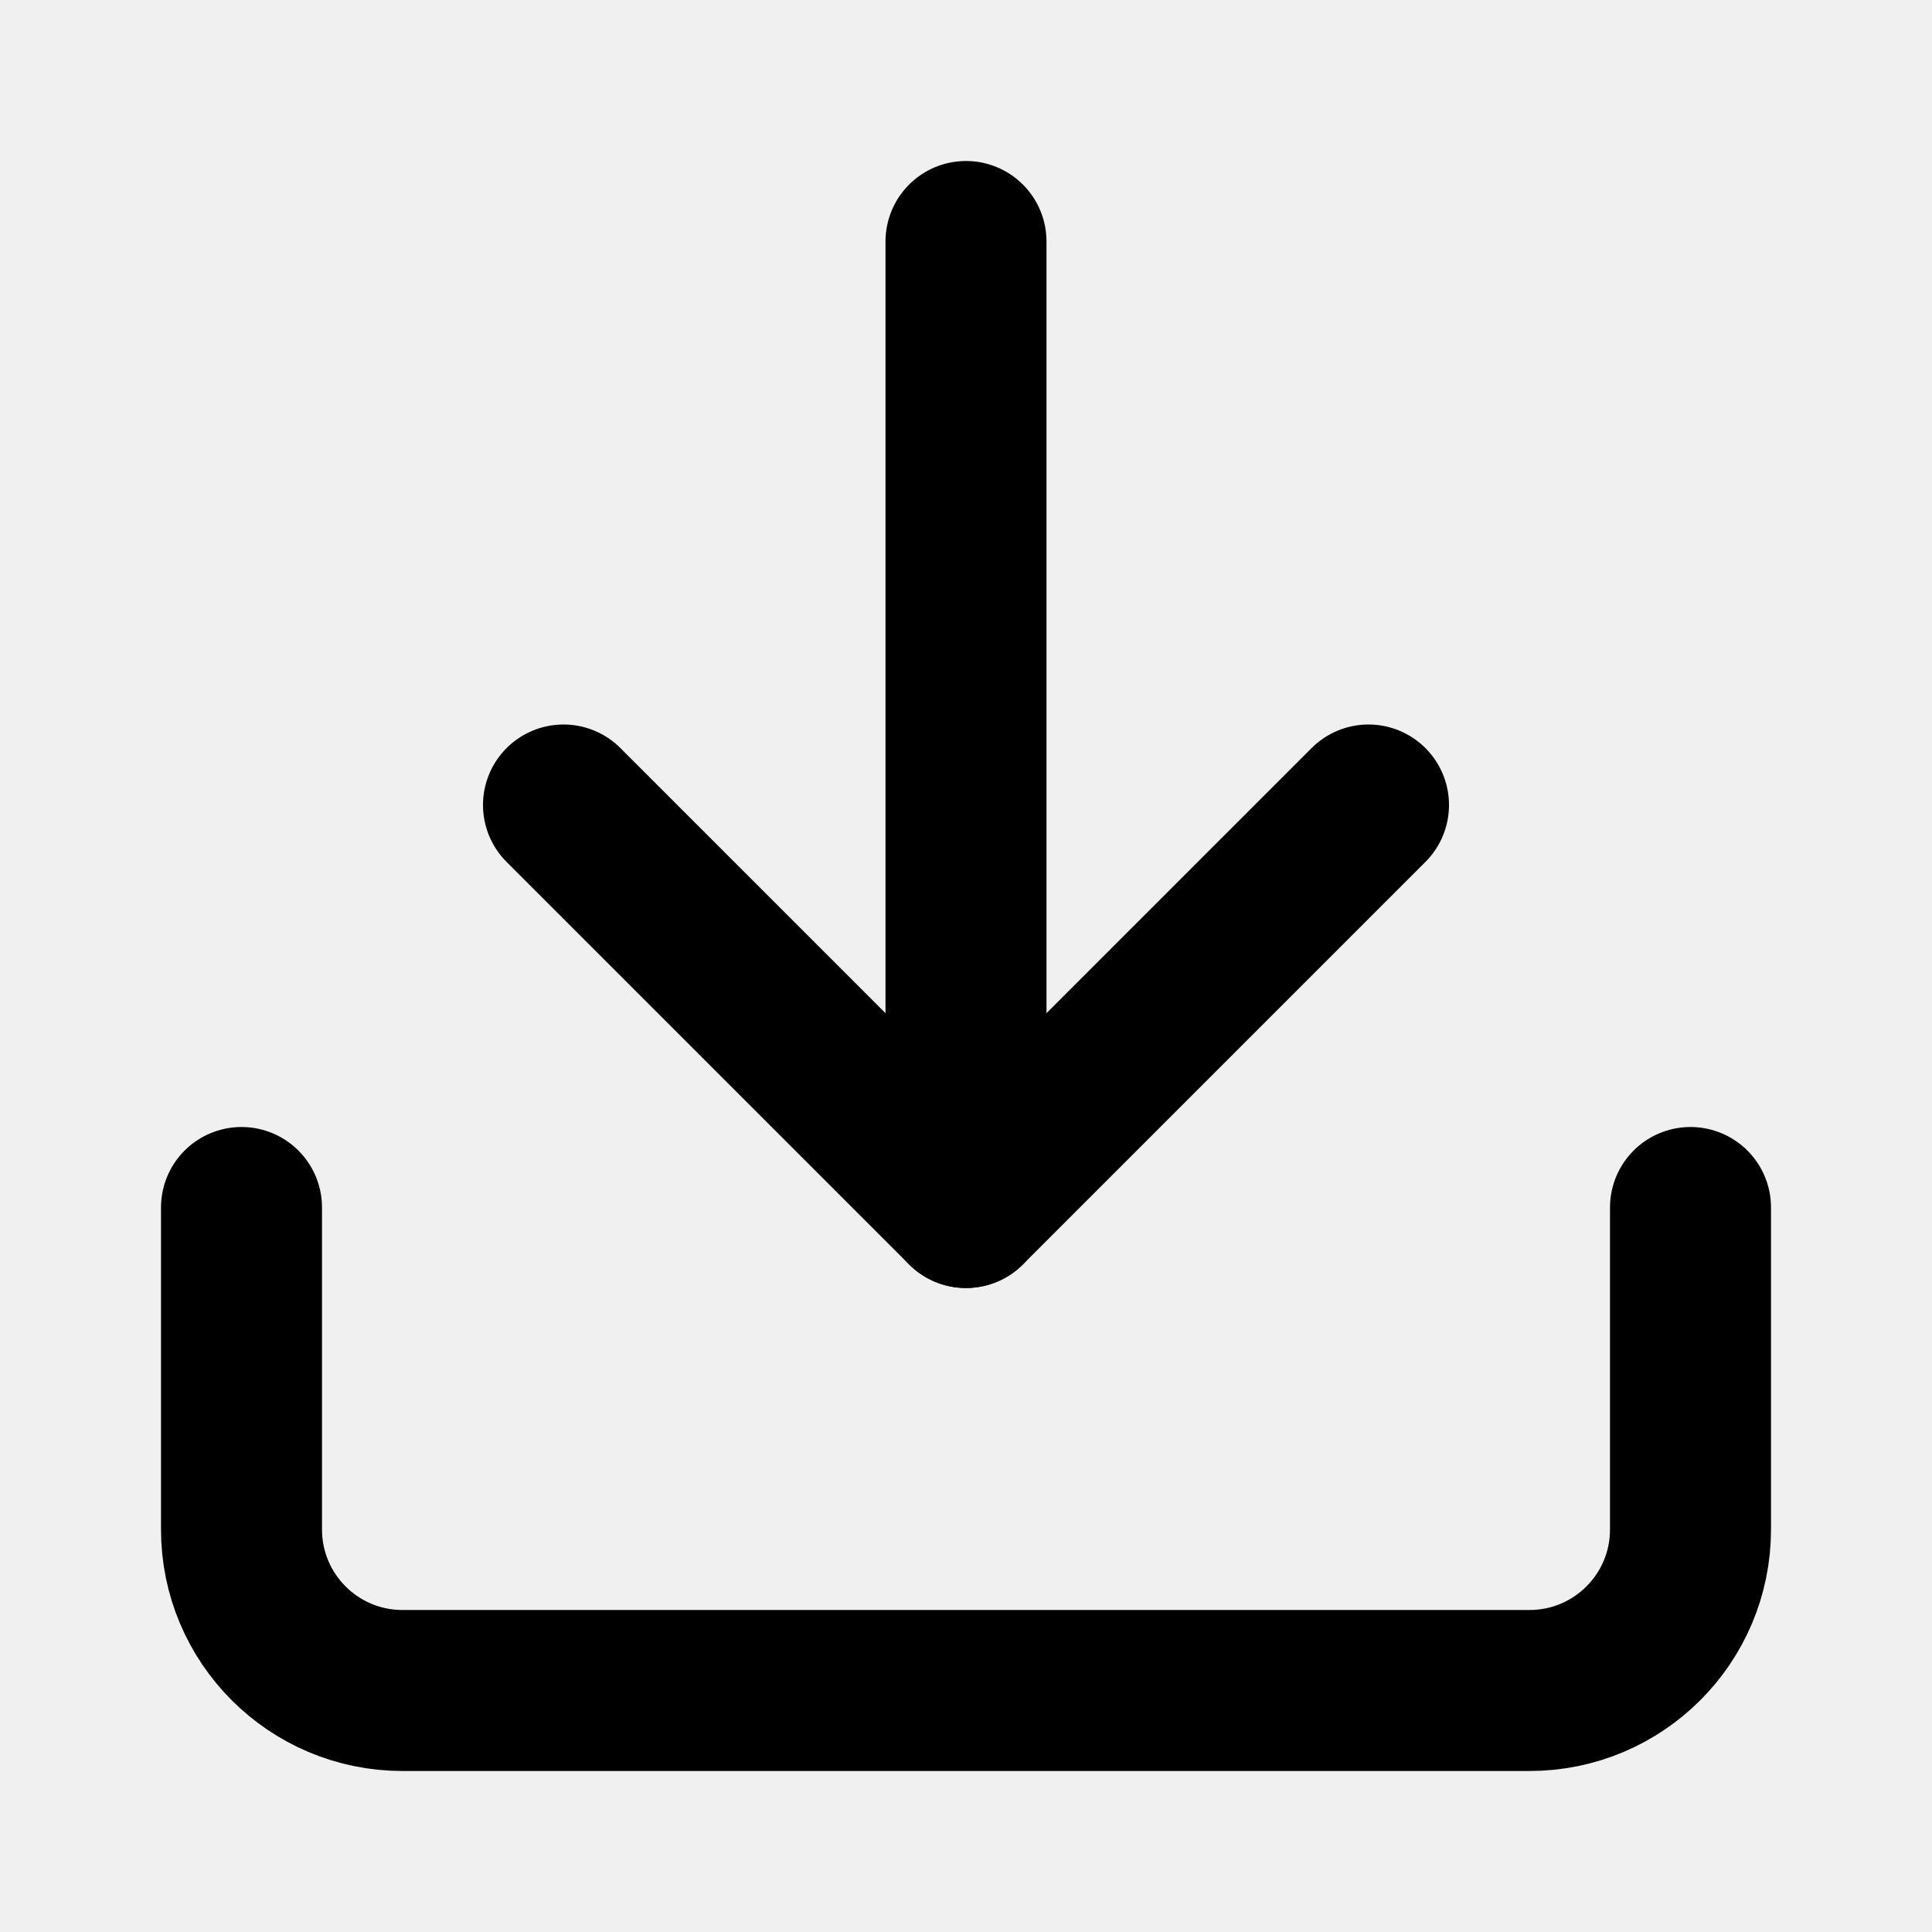
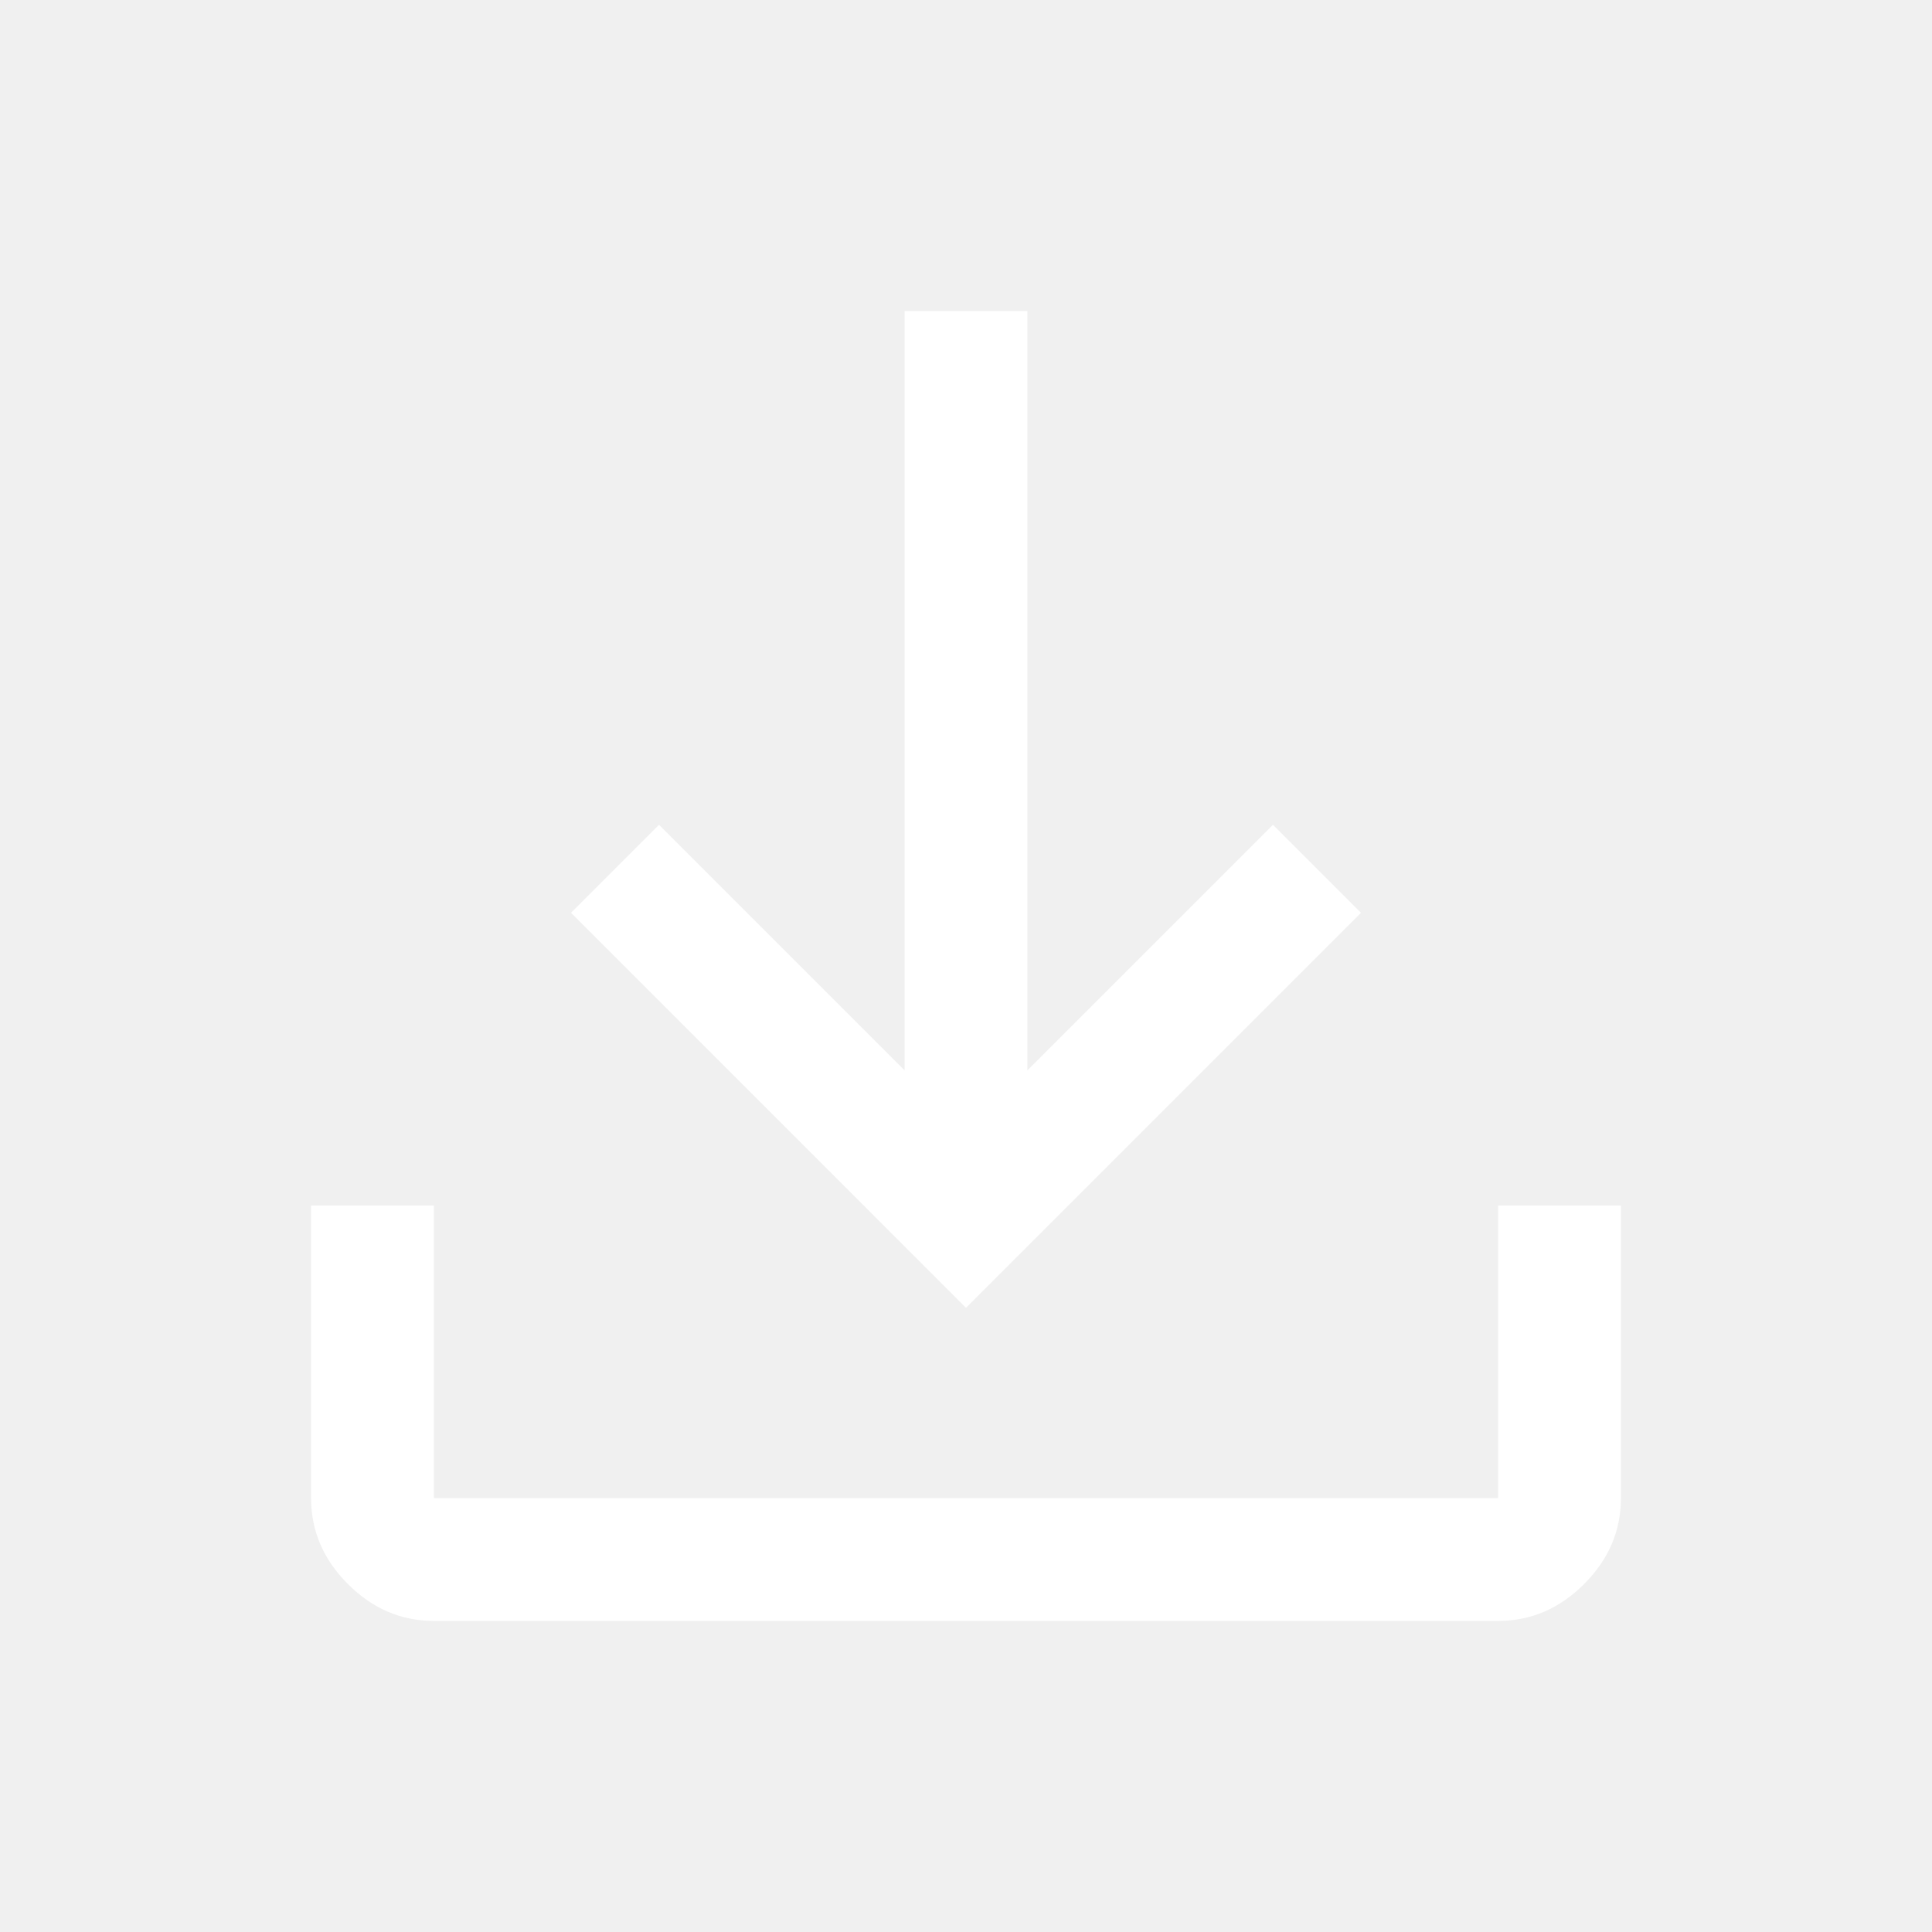
- <svg xmlns="http://www.w3.org/2000/svg" width="24" height="24" viewBox="0 0 24 24" fill="none" stroke="currentColor" stroke-width="2" stroke-linecap="round" stroke-linejoin="round" class="feather feather-download">
-   <path d="M21 15v4a2 2 0 0 1-2 2H5a2 2 0 0 1-2-2v-4" />
-   <polyline points="7 10 12 15 17 10" />
-   <line x1="12" y1="15" x2="12" y2="3" />
+ <svg xmlns="http://www.w3.org/2000/svg" height="48" viewBox="0 -960 960 960" width="48" version="1.1" id="svg4">
+   <defs id="defs8" />
+   <path d="m 480,-310.169 -196.271,-196.271 43.729,-43.729 122.034,122.034 v -377.288 h 61.017 v 377.288 l 122.034,-122.034 43.729,43.729 z m -264.407,155.593 q -24.407,0 -42.712,-18.305 -18.305,-18.305 -18.305,-42.712 v -145.424 h 61.017 v 145.424 h 528.814 v -145.424 h 61.017 v 145.424 q 0,24.407 -18.305,42.712 -18.305,18.305 -42.712,18.305 z" id="path2" style="fill:#ffffff;stroke-width:1.017" />
</svg>
